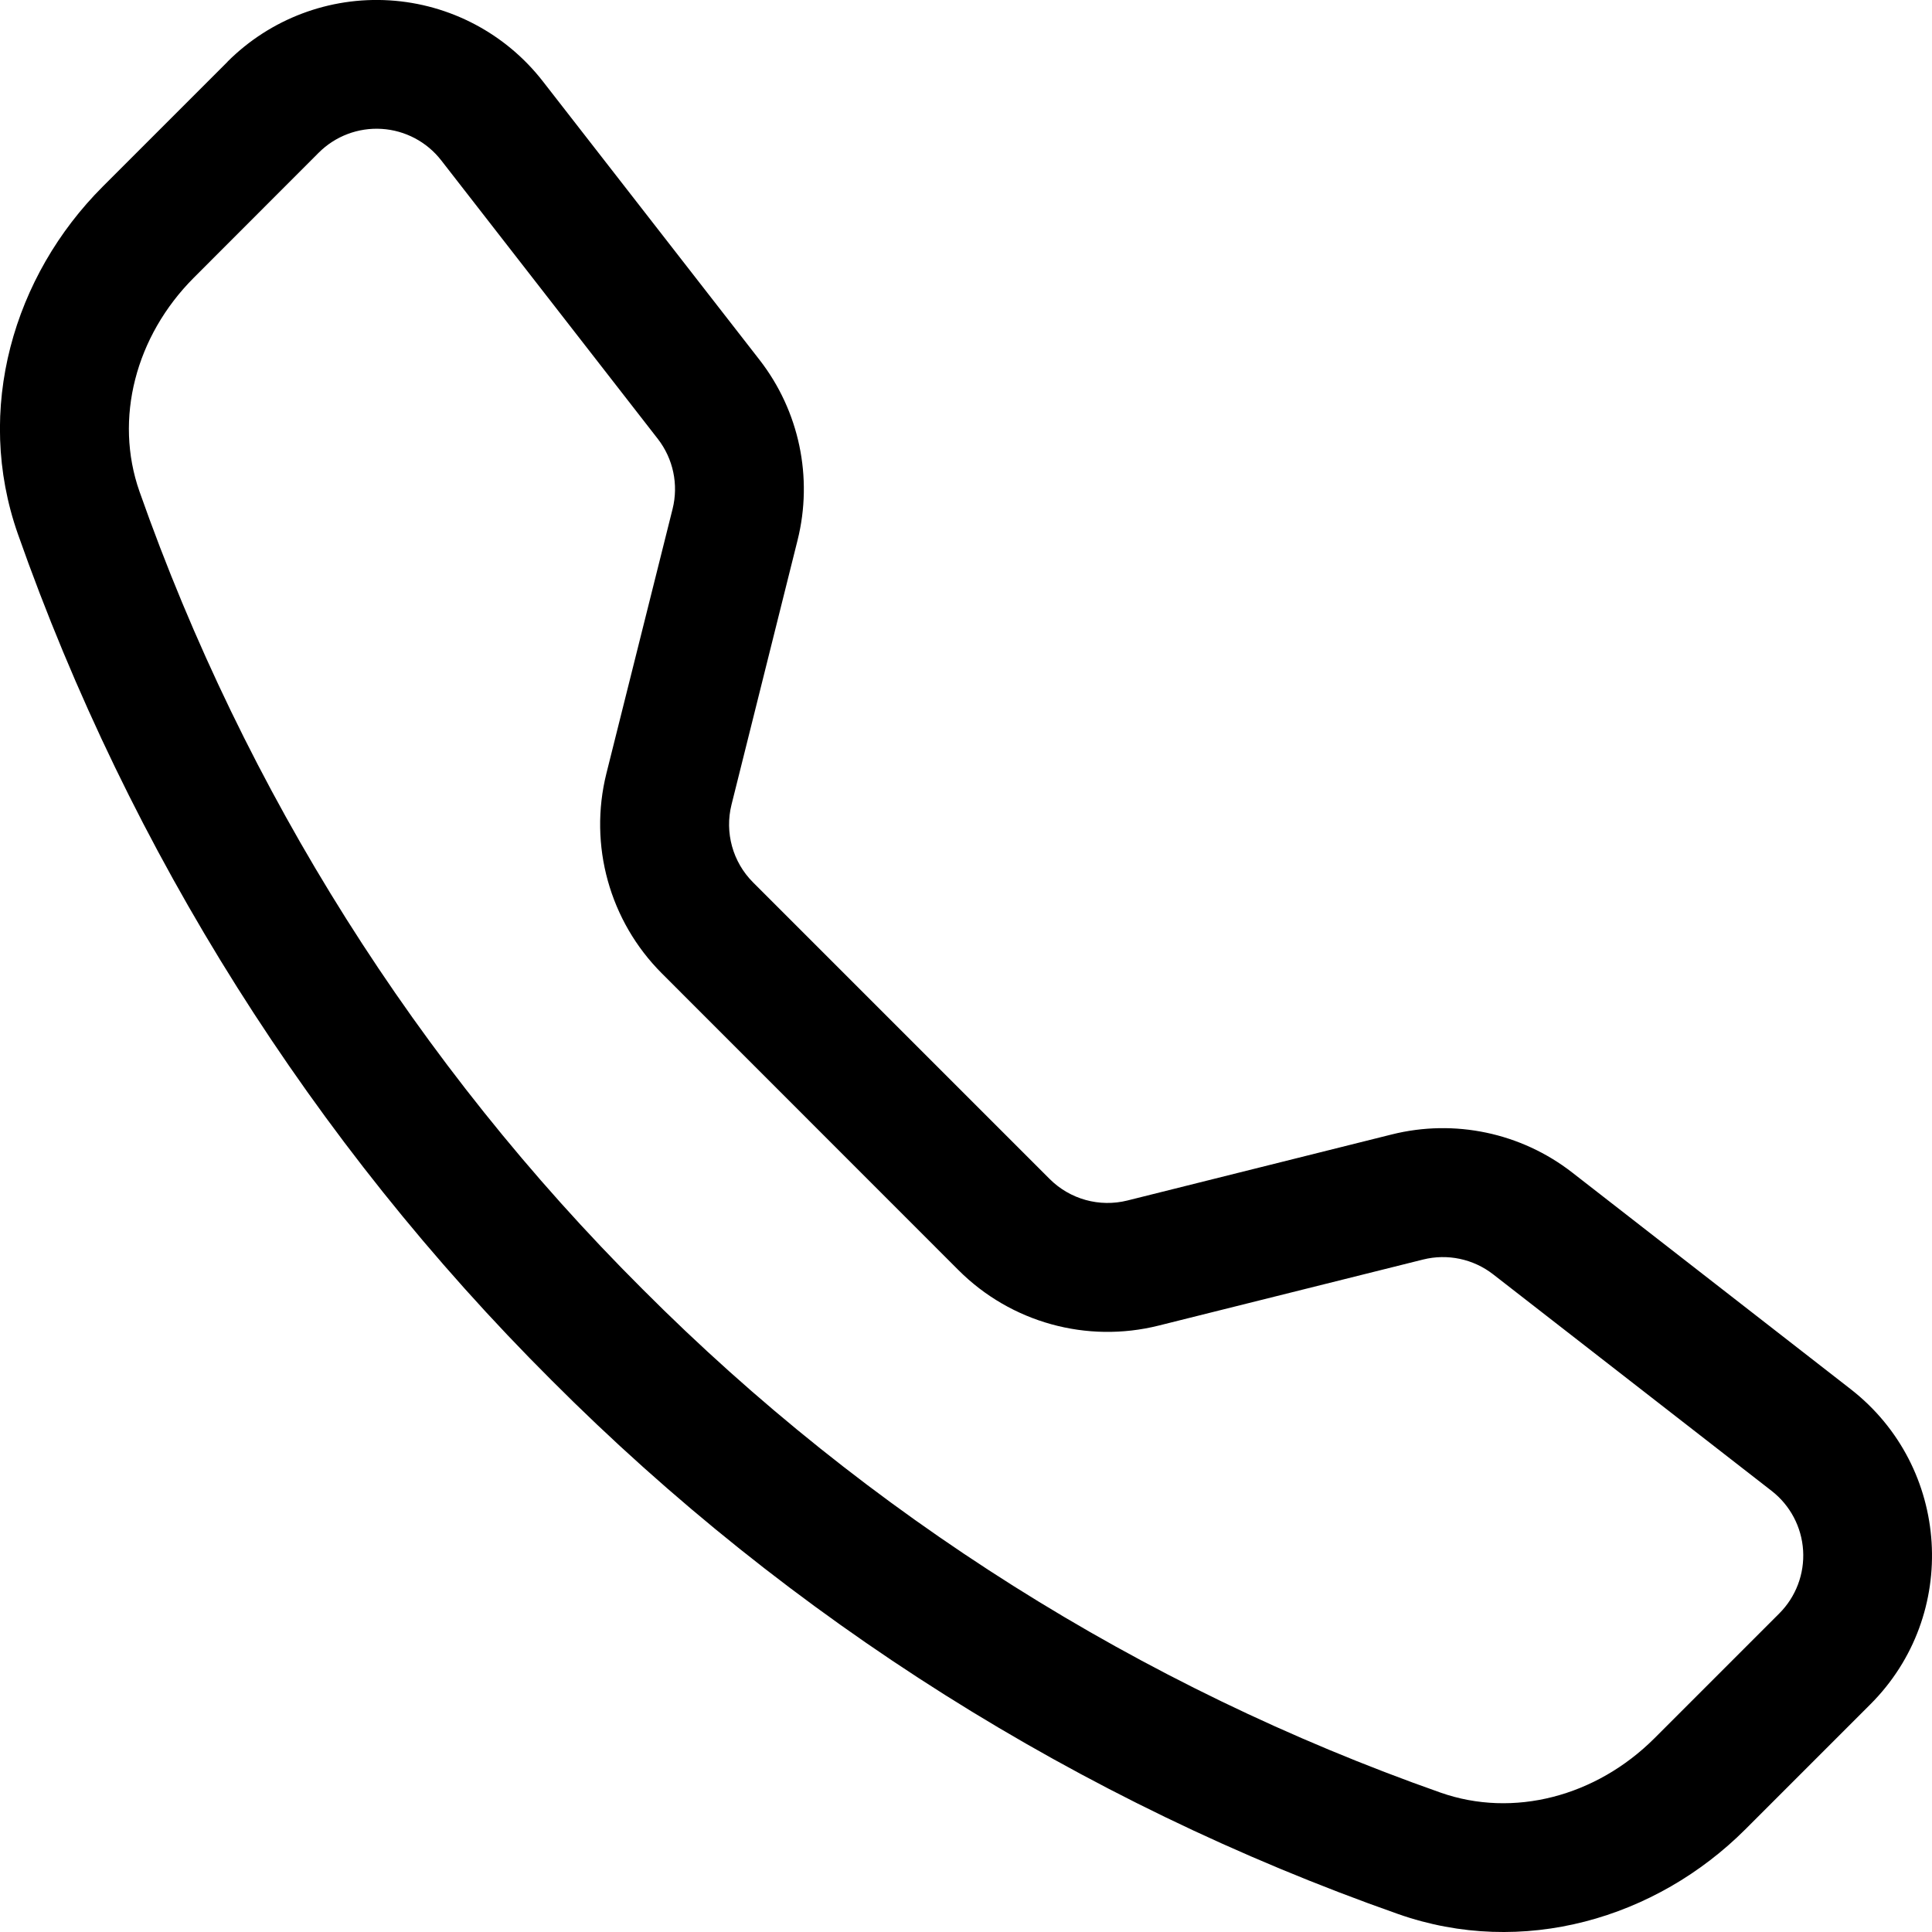
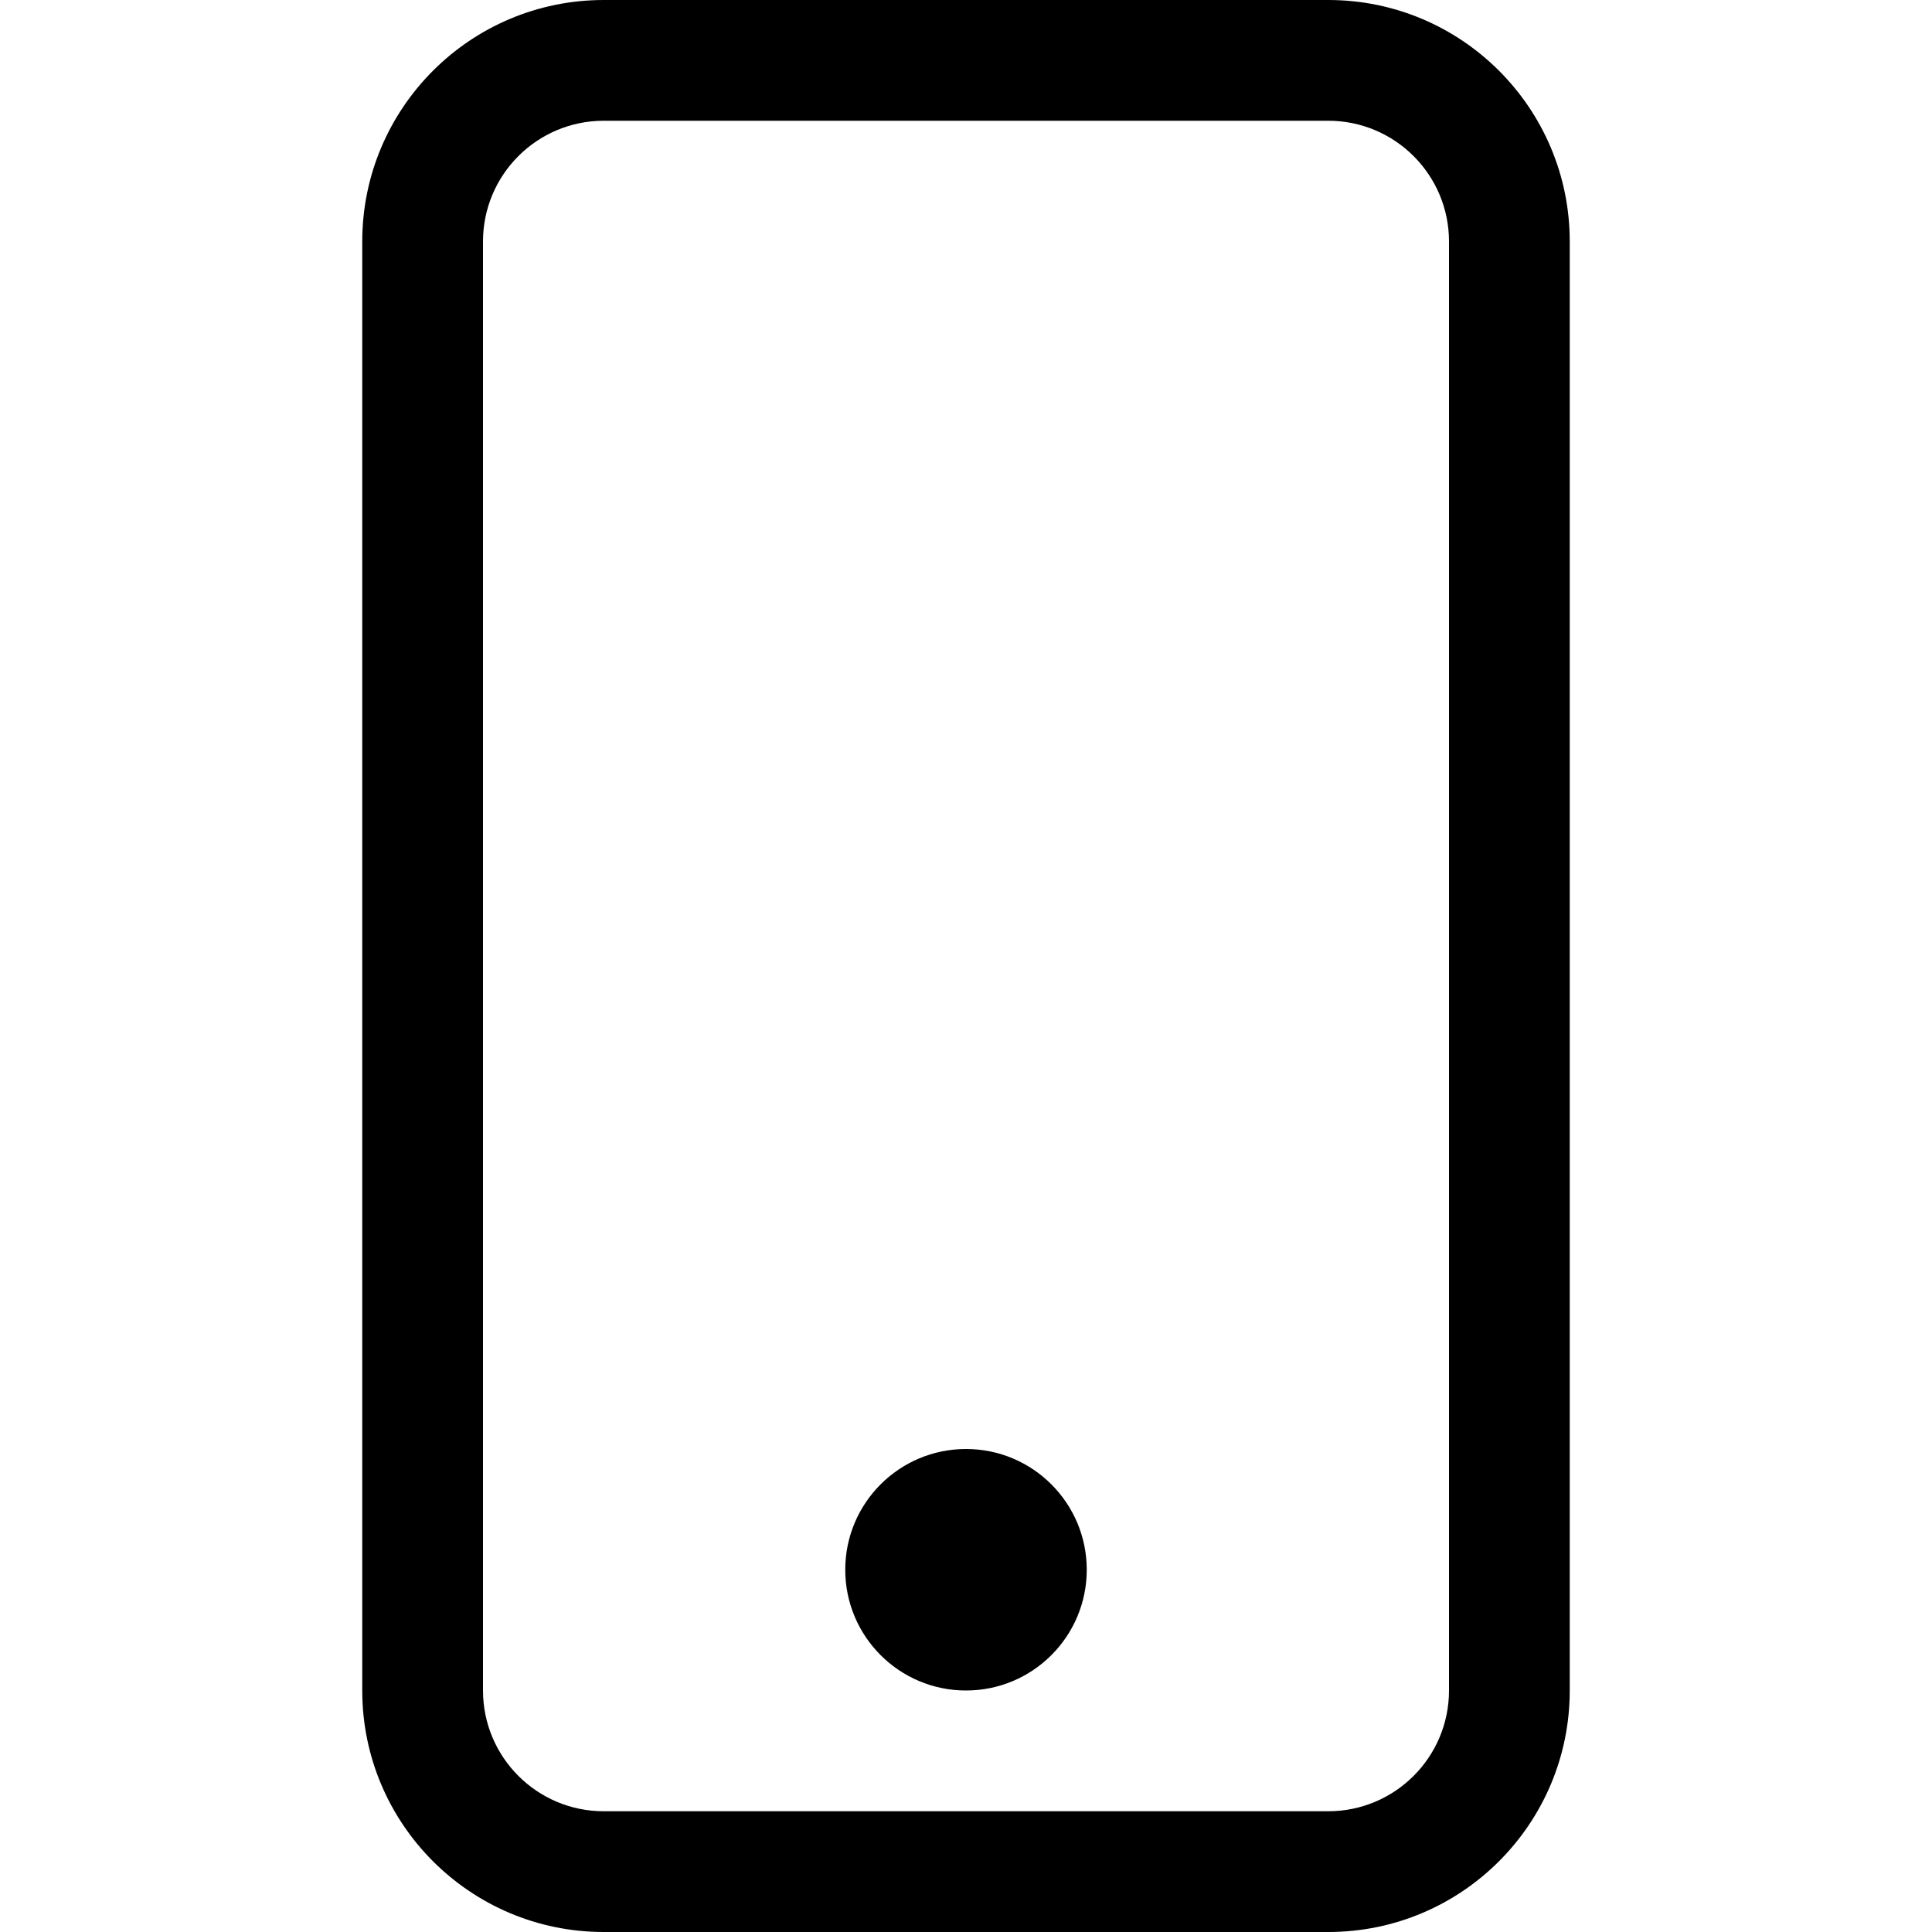
- <svg xmlns="http://www.w3.org/2000/svg" width="16" height="16" fill="currentColor" class="bi bi-telephone" viewBox="0 0 16 16">
-   <path d="M3.654 1.328a.678.678 0 0 0-1.015-.063L1.605 2.3c-.483.484-.661 1.169-.45 1.77a17.568 17.568 0 0 0 4.168 6.608 17.569 17.569 0 0 0 6.608 4.168c.601.211 1.286.033 1.77-.45l1.034-1.034a.678.678 0 0 0-.063-1.015l-2.307-1.794a.678.678 0 0 0-.58-.122l-2.19.547a1.745 1.745 0 0 1-1.657-.459L5.482 8.062a1.745 1.745 0 0 1-.46-1.657l.548-2.19a.678.678 0 0 0-.122-.58L3.654 1.328zM1.884.511a1.745 1.745 0 0 1 2.612.163L6.29 2.98c.329.423.445.974.315 1.494l-.547 2.19a.678.678 0 0 0 .178.643l2.457 2.457a.678.678 0 0 0 .644.178l2.189-.547a1.745 1.745 0 0 1 1.494.315l2.306 1.794c.829.645.905 1.87.163 2.611l-1.034 1.034c-.74.74-1.846 1.065-2.877.702a18.634 18.634 0 0 1-7.01-4.42 18.634 18.634 0 0 1-4.42-7.009c-.362-1.03-.037-2.137.703-2.877L1.885.511z" />
+ <svg xmlns="http://www.w3.org/2000/svg" width="16" height="16" fill="currentColor" class="bi bi-phone" viewBox="0 0 16 16">
+   <path d="M11 1a1 1 0 0 1 1 1v12a1 1 0 0 1-1 1H5a1 1 0 0 1-1-1V2a1 1 0 0 1 1-1h6zM5 0a2 2 0 0 0-2 2v12a2 2 0 0 0 2 2h6a2 2 0 0 0 2-2V2a2 2 0 0 0-2-2H5z" />
+   <path d="M8 14a1 1 0 1 0 0-2 1 1 0 0 0 0 2z" />
</svg>
